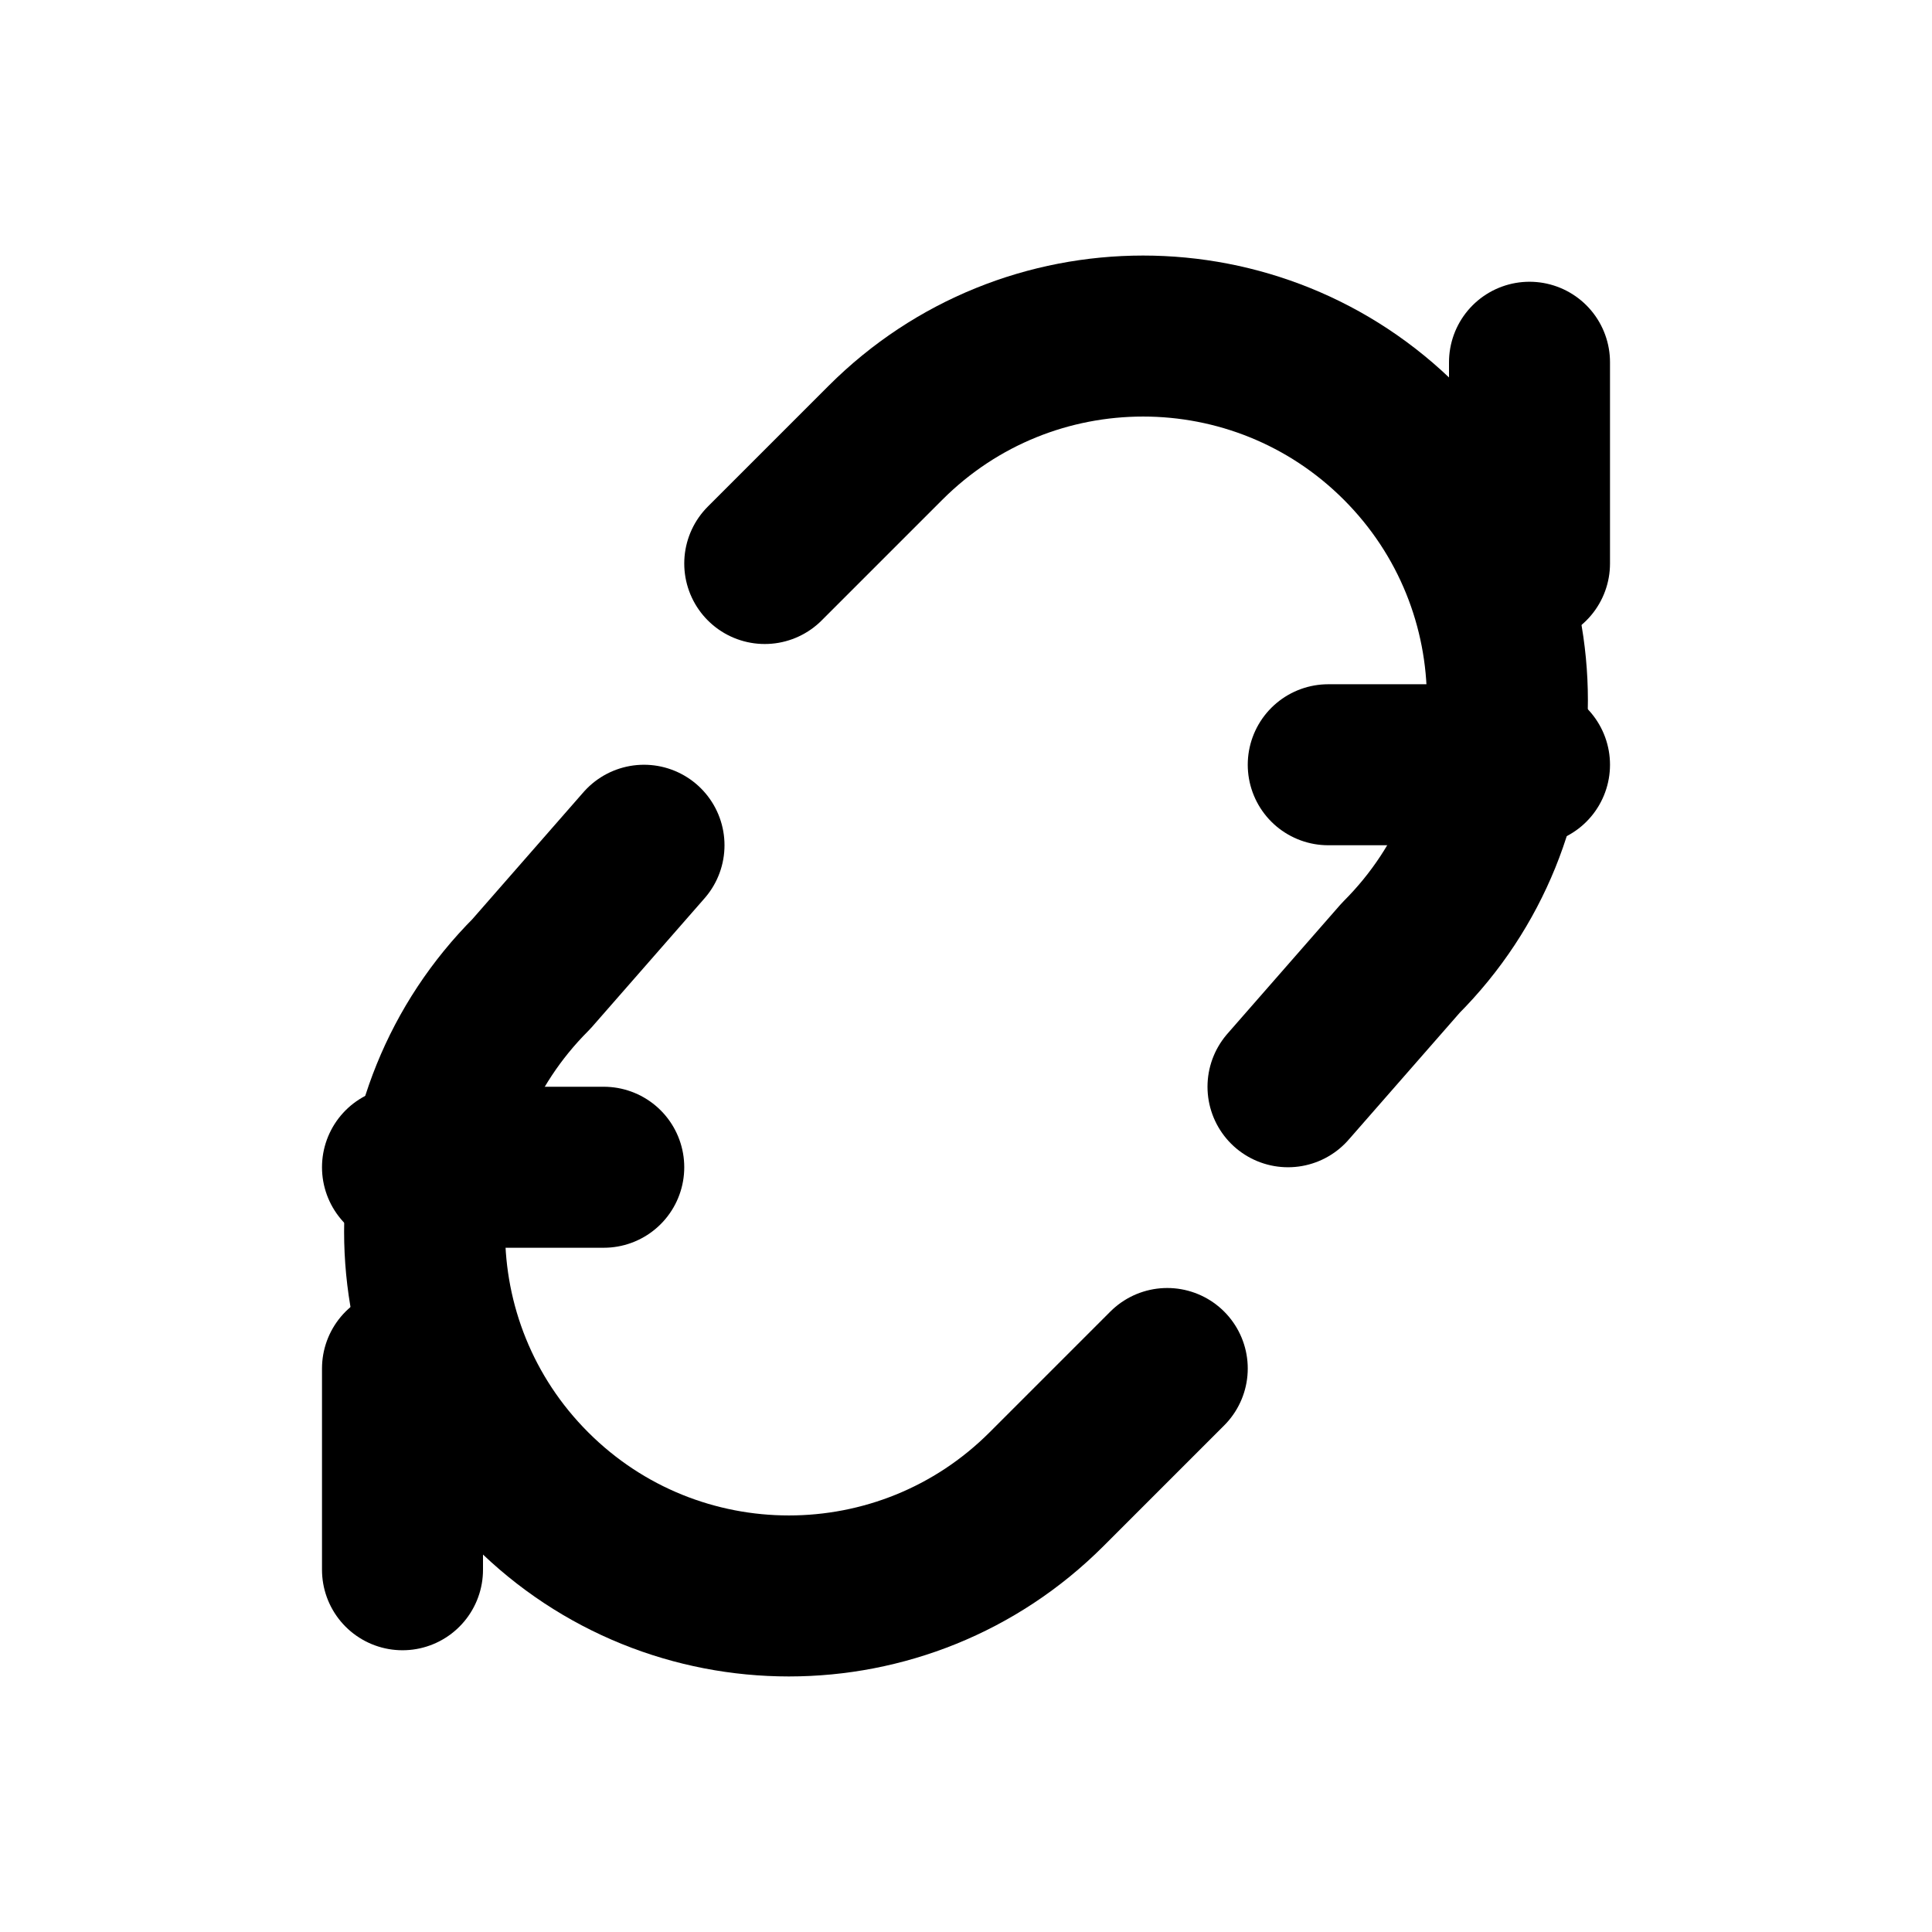
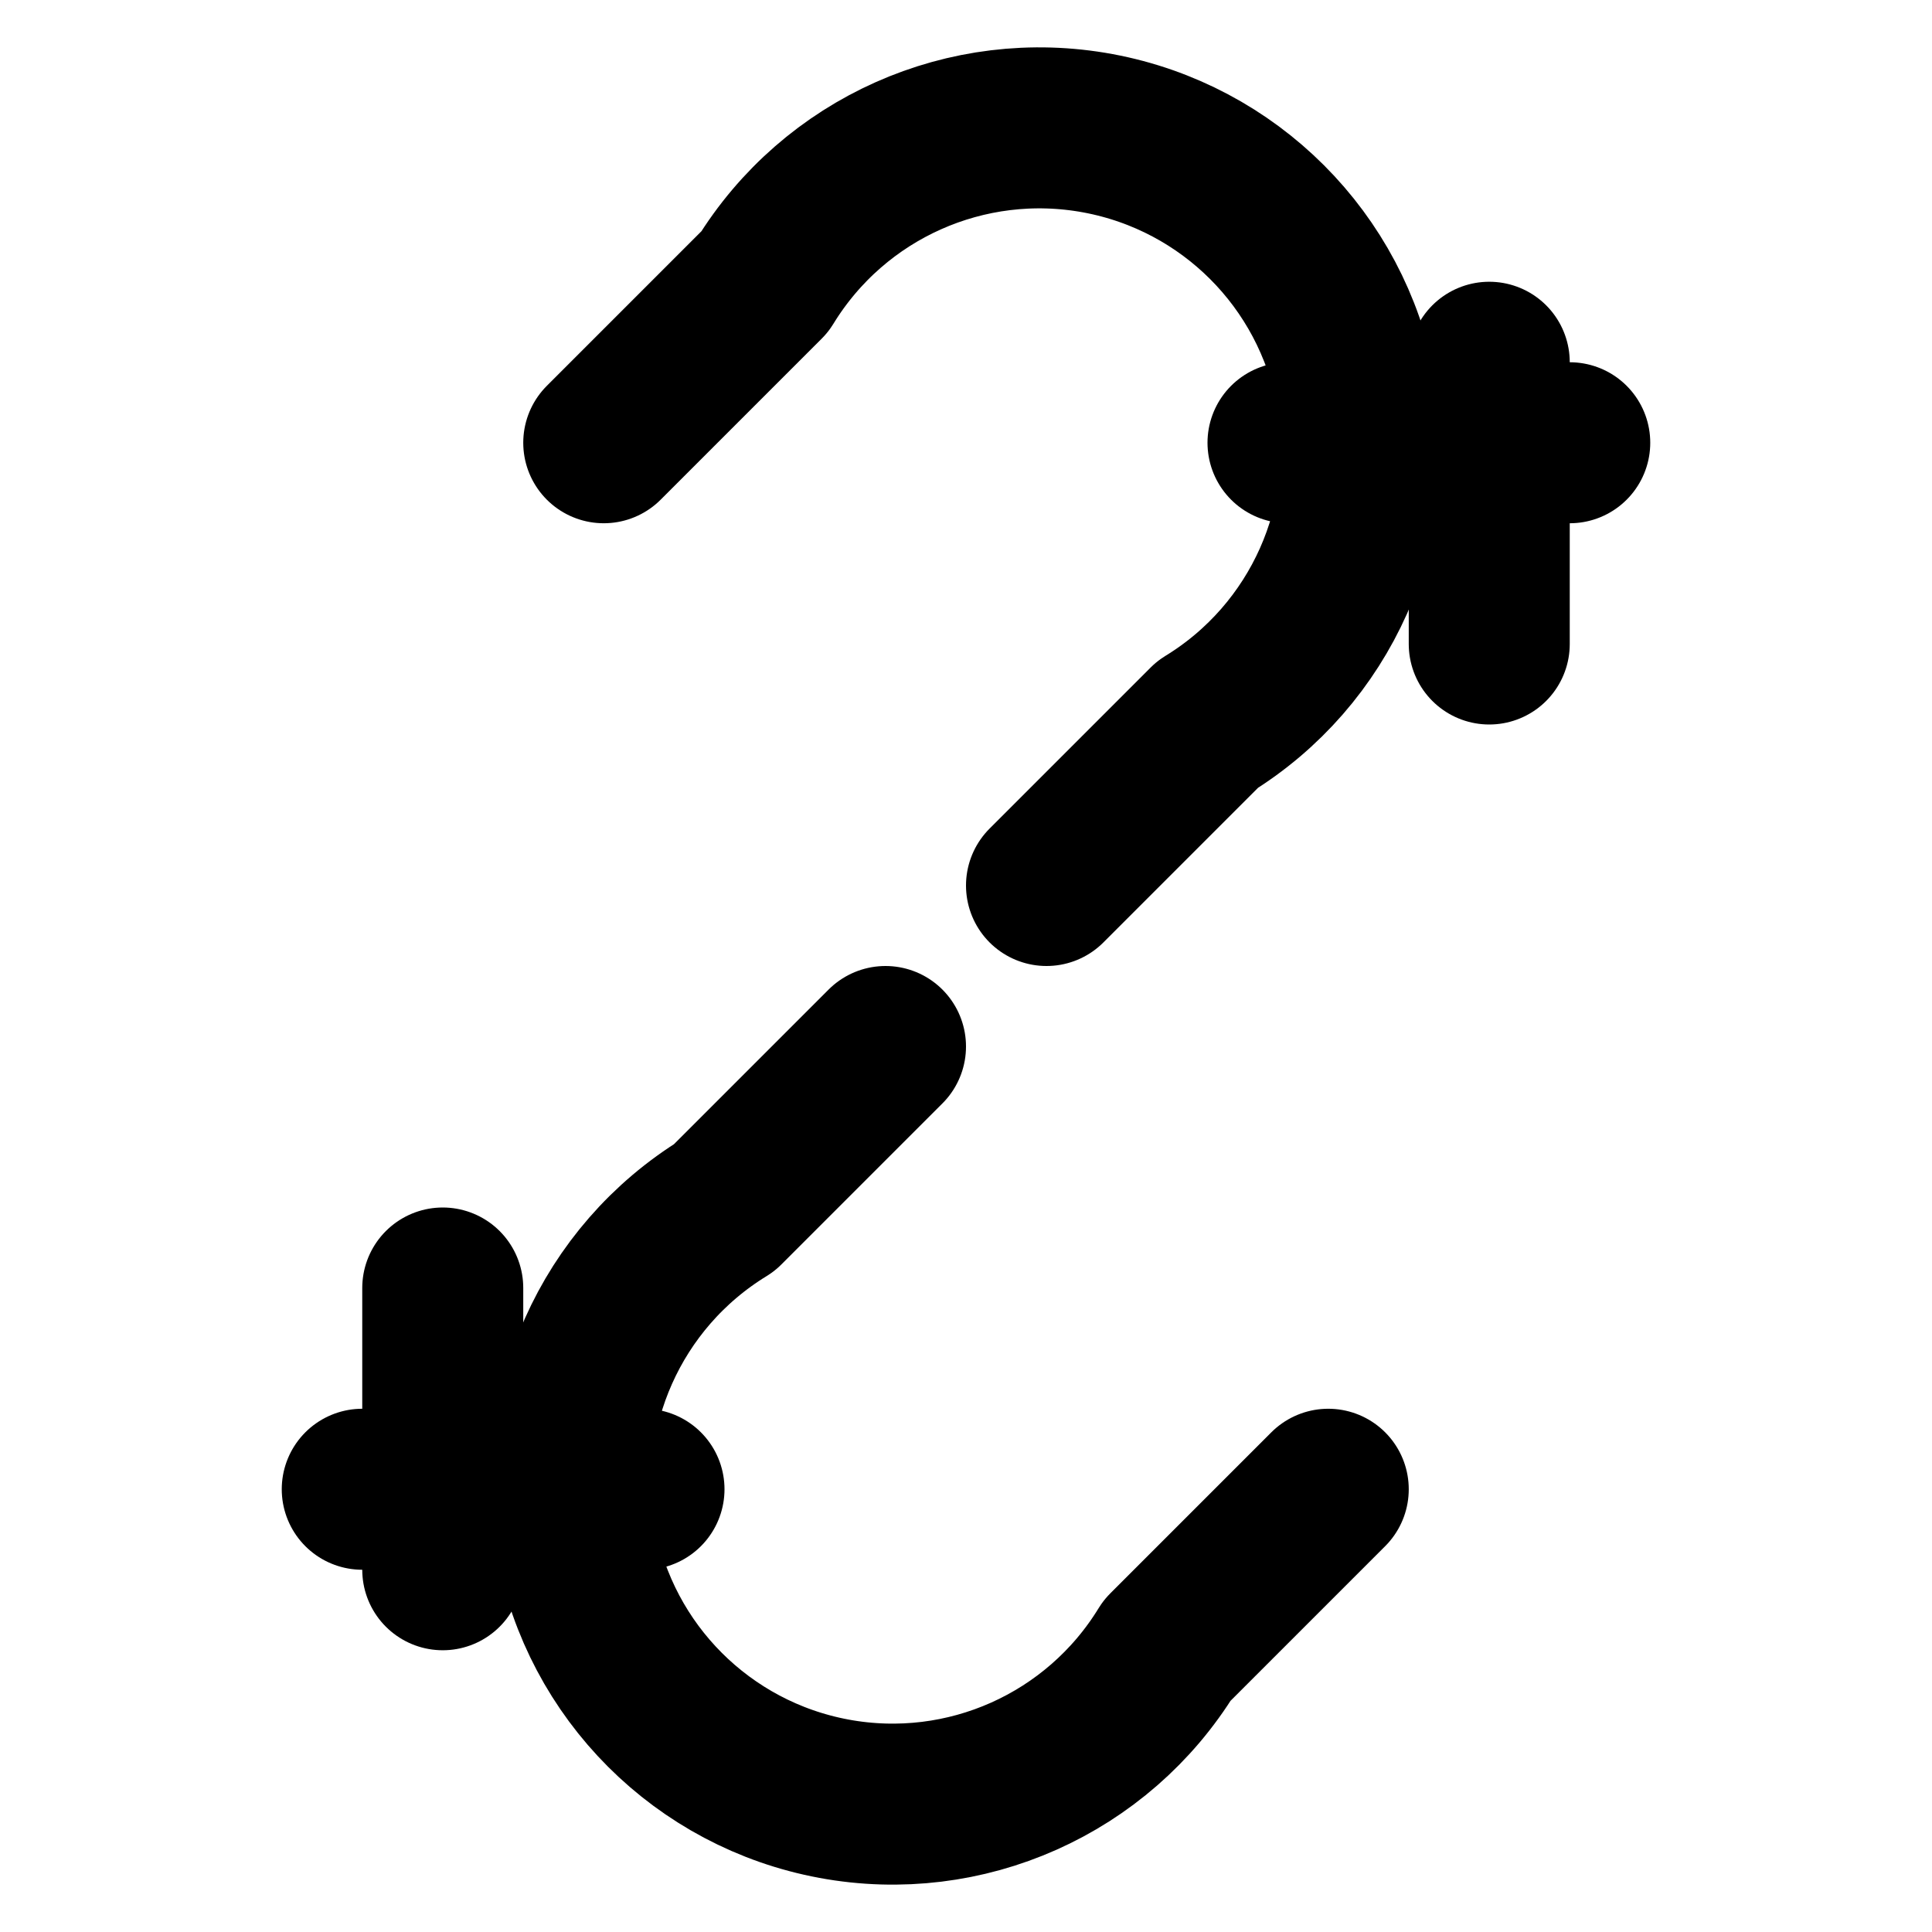
<svg xmlns="http://www.w3.org/2000/svg" viewBox="0 0 24 24" fill="none" stroke="currentColor" stroke-width="2" stroke-linecap="round" stroke-linejoin="round">
-   <path d="M9.5 7l1.5-1.5a4.5 4.5 0 0 1 6.4 6.4L16 13.5" />
-   <path d="M14.5 17l-1.5 1.5a4.5 4.5 0 0 1-6.4-6.4L8 10.5" />
-   <path d="M19 4.5v2.5" />
-   <path d="M16.5 9.5H19" />
-   <path d="M5 19.5v-2.5" />
-   <path d="M7.5 14.5H5" />
+   <path d="M13 11l2-2a4 4 0 1 0-5.5-5.5l-2 2" />
+   <path d="M11 13l-2 2a4 4 0 1 0 5.5 5.5l2-2" />
+   <path d="M16 5.5h3.5" />
+   <path d="M18.5 8V4.5" />
+   <path d="M8 18.5H4.5" />
+   <path d="M5.5 16v3.5" />
</svg>
